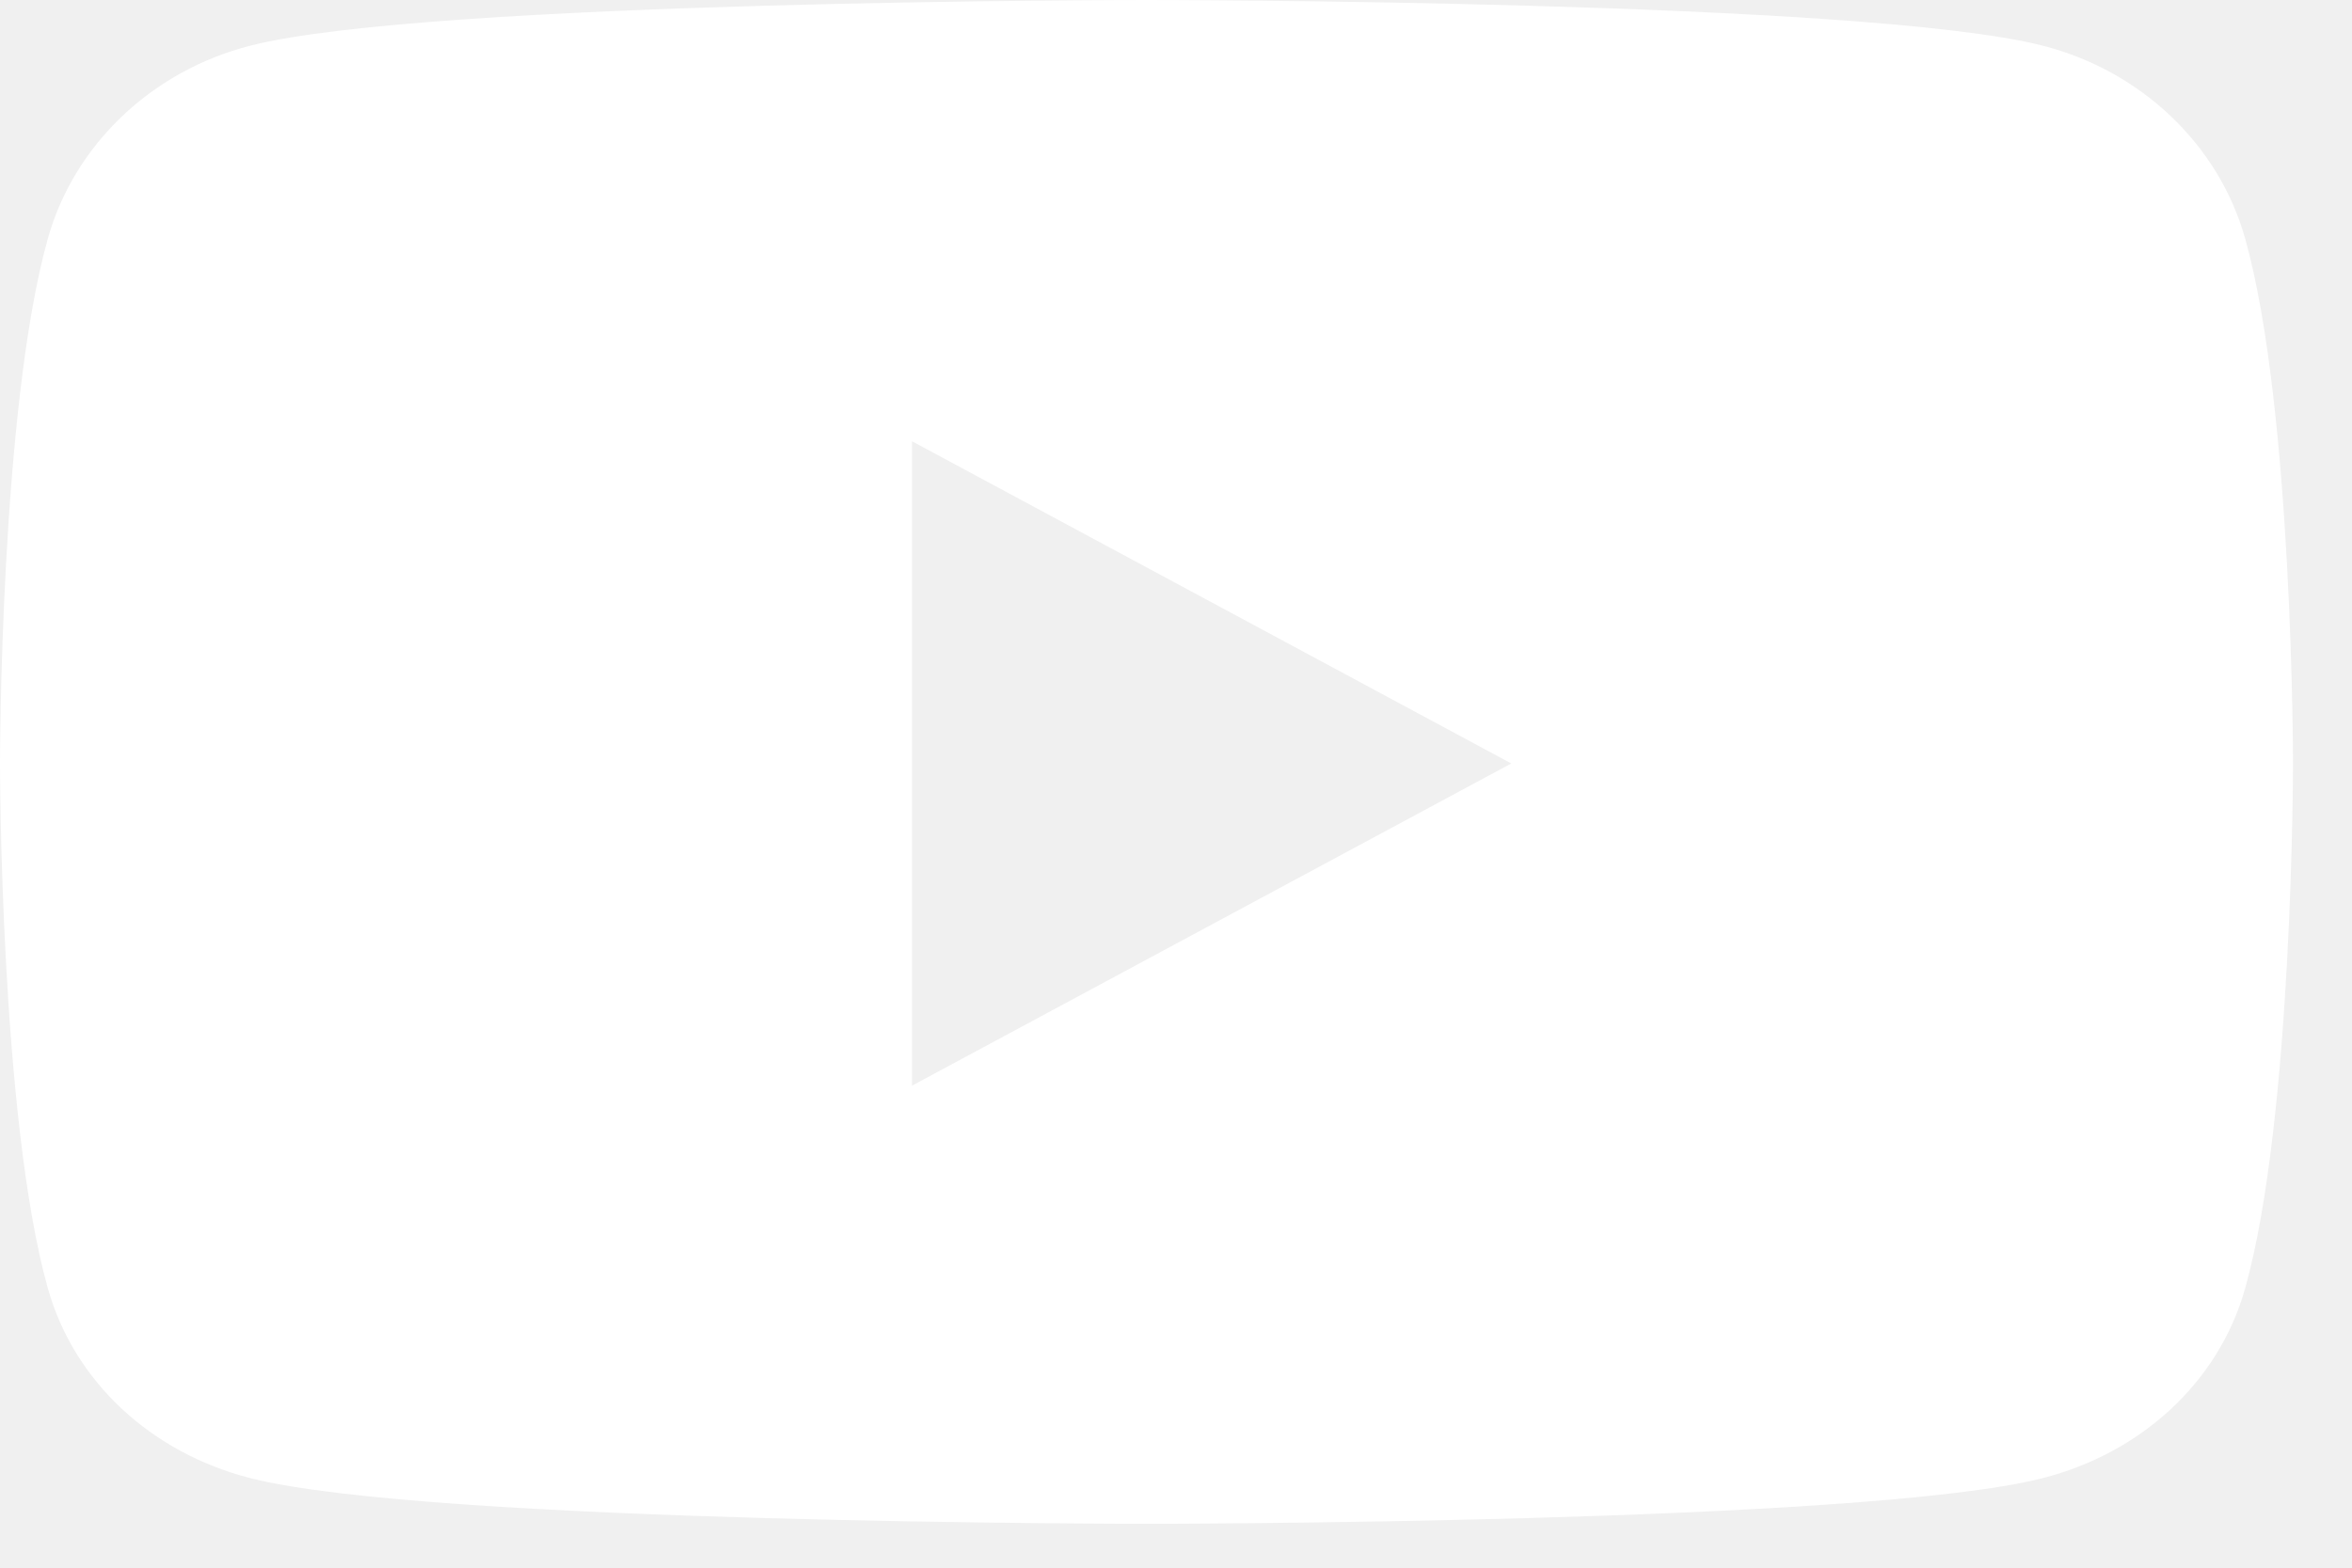
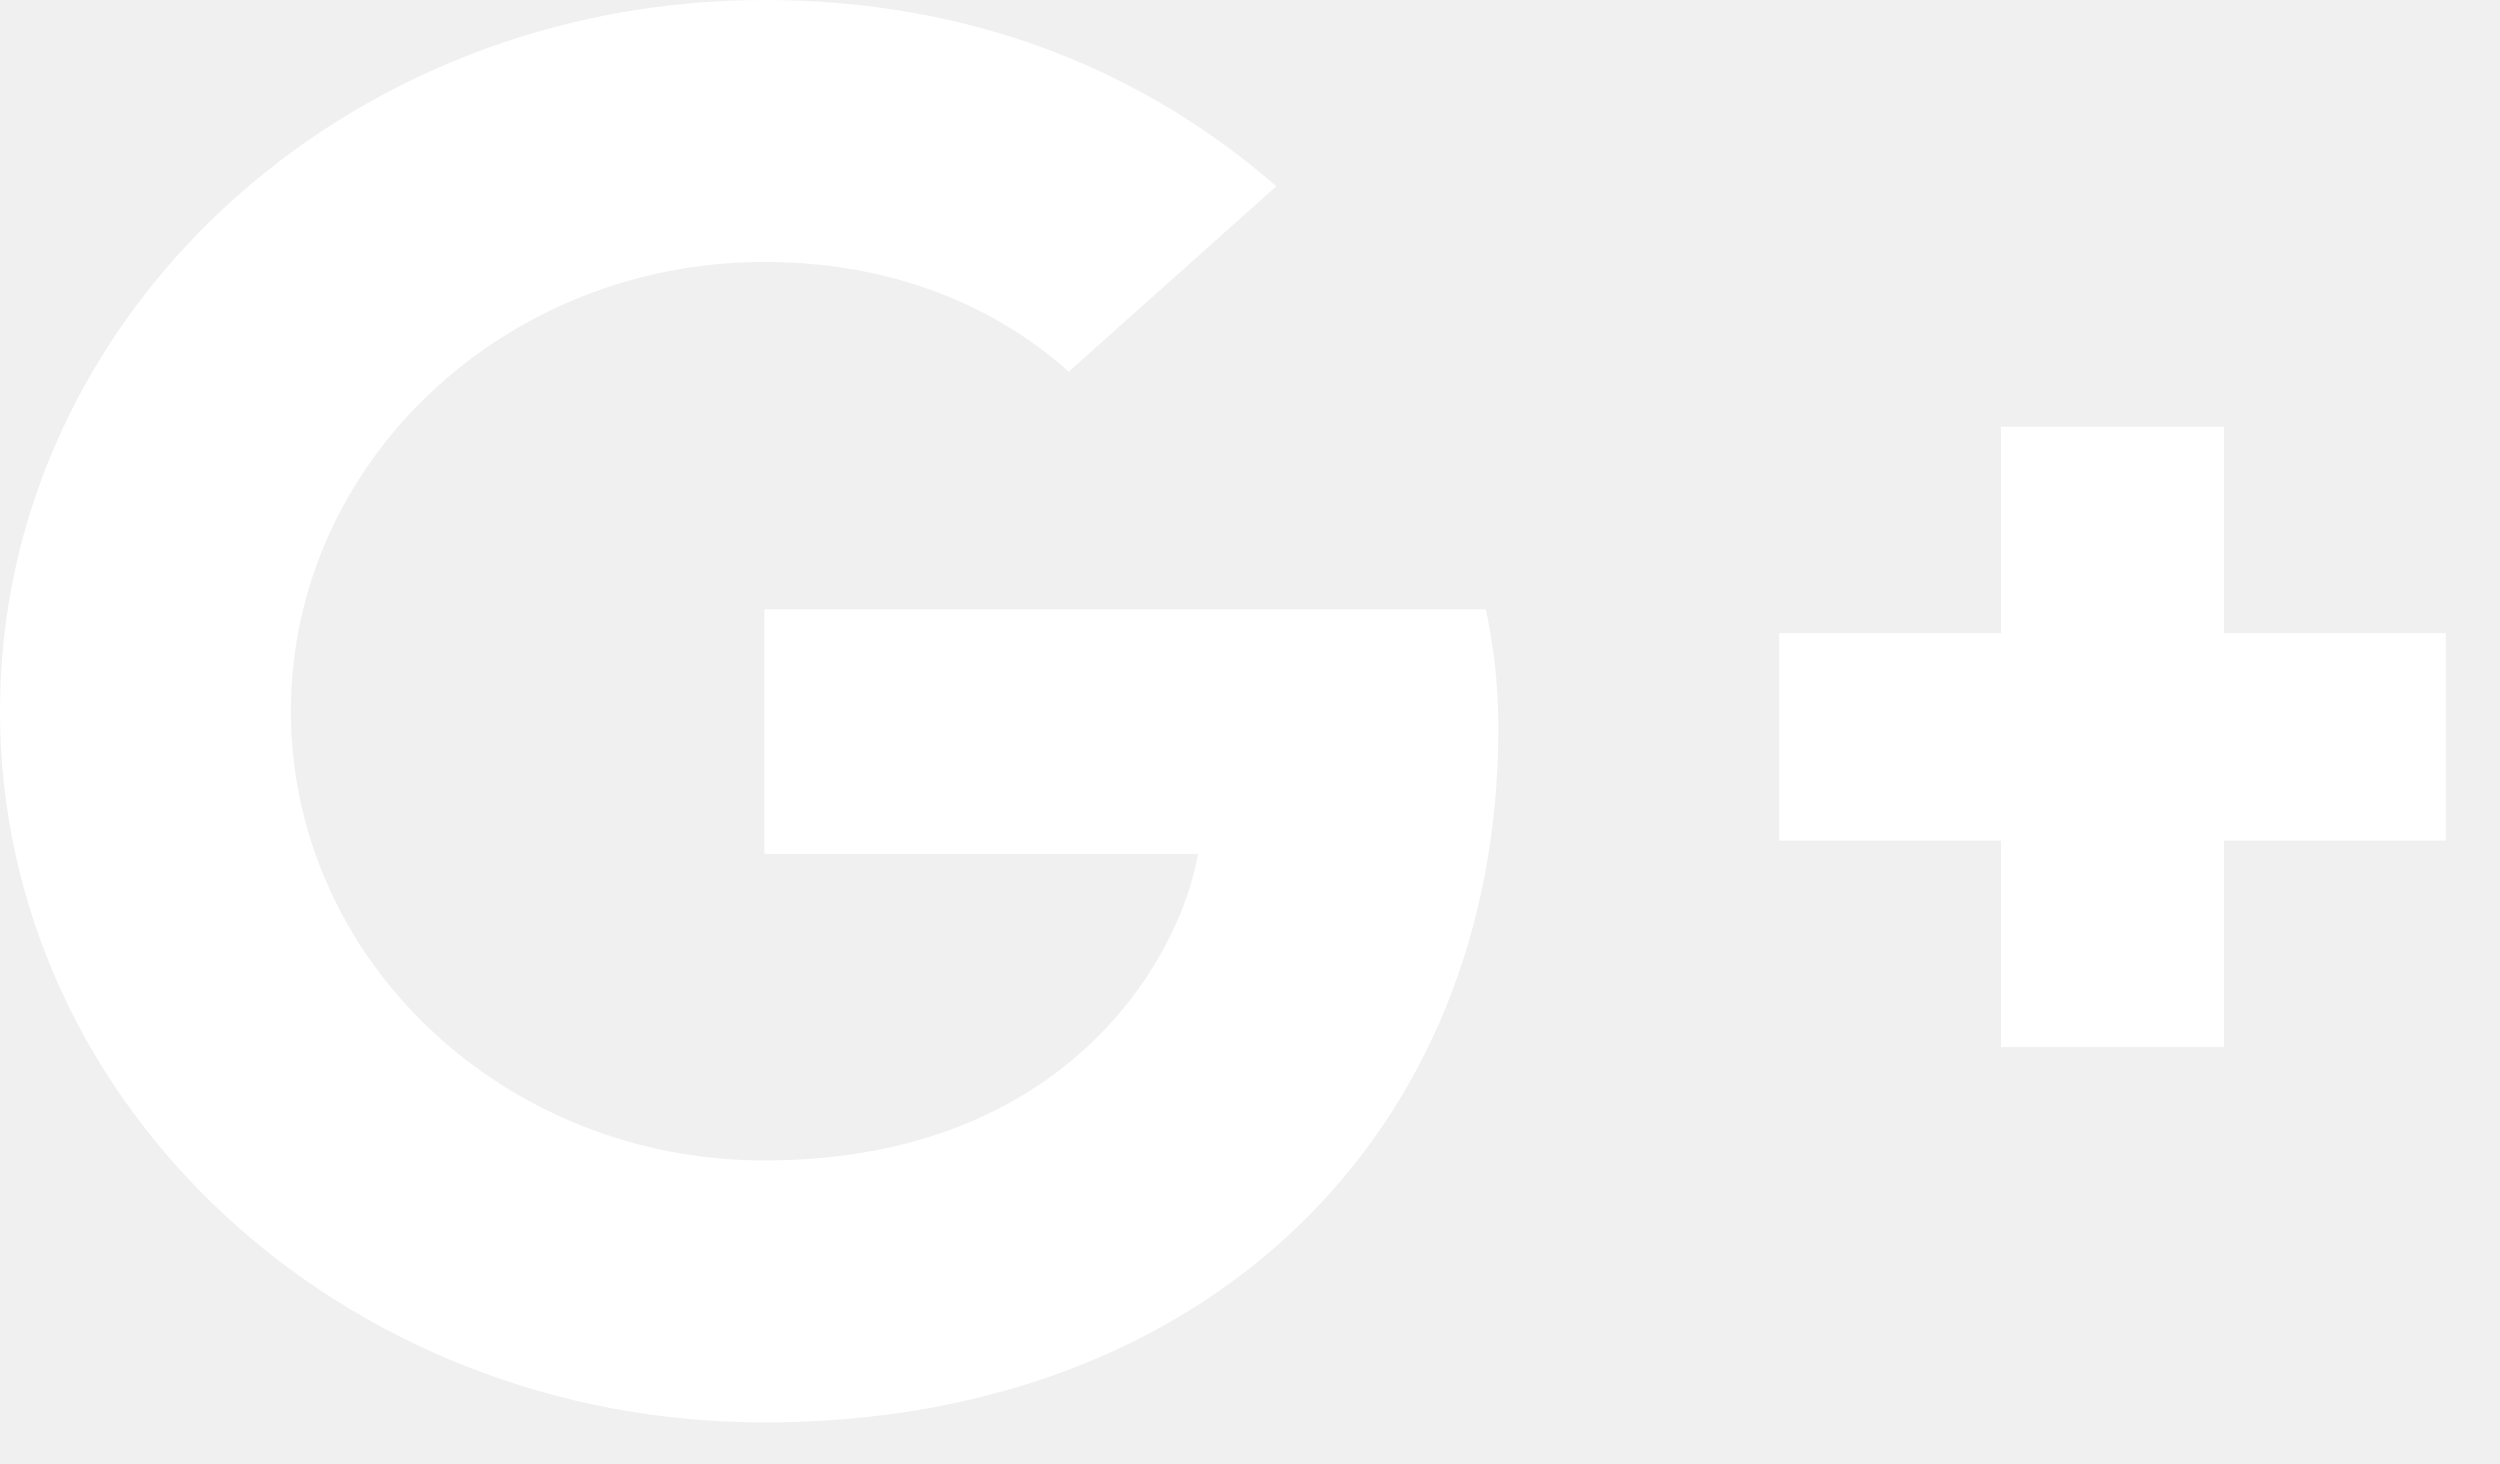
- <svg xmlns="http://www.w3.org/2000/svg" width="36" height="24" viewBox="0 0 36 24" fill="none">
-   <path d="M34.364 3.65C33.96 2.213 32.771 1.082 31.261 0.698C28.524 0 17.549 0 17.549 0C17.549 0 6.573 0 3.836 0.698C2.326 1.082 1.137 2.213 0.733 3.65C0 6.254 0 11.688 0 11.688C0 11.688 0 17.121 0.733 19.725C1.137 21.162 2.326 22.246 3.836 22.63C6.573 23.328 17.549 23.328 17.549 23.328C17.549 23.328 28.523 23.328 31.261 22.63C32.771 22.246 33.96 21.162 34.364 19.725C35.097 17.121 35.097 11.688 35.097 11.688C35.097 11.688 35.097 6.254 34.364 3.65ZM13.959 16.621V6.755L23.132 11.688L13.959 16.621Z" fill="white" />
+ <svg xmlns="http://www.w3.org/2000/svg" width="41" height="24" viewBox="0 0 41 24" fill="none">
+   <path d="M24.368 9.993C24.488 10.582 24.573 11.171 24.573 11.934C24.573 18.602 19.768 23.328 12.535 23.328C5.609 23.328 0 18.109 0 11.664C0 5.219 5.609 0 12.535 0C15.921 0 18.742 1.146 20.931 3.055L17.528 6.095C16.605 5.267 14.98 4.296 12.535 4.296C8.26 4.296 4.771 7.59 4.771 11.664C4.771 15.738 8.26 19.032 12.535 19.032C17.494 19.032 19.358 15.706 19.648 14.003H12.535V9.993H24.368V9.993ZM36.472 10.384V6.998H32.816V10.384H29.178V13.786H32.816V17.172H36.472V13.786H40.111V10.384H36.472Z" fill="white" />
</svg>
